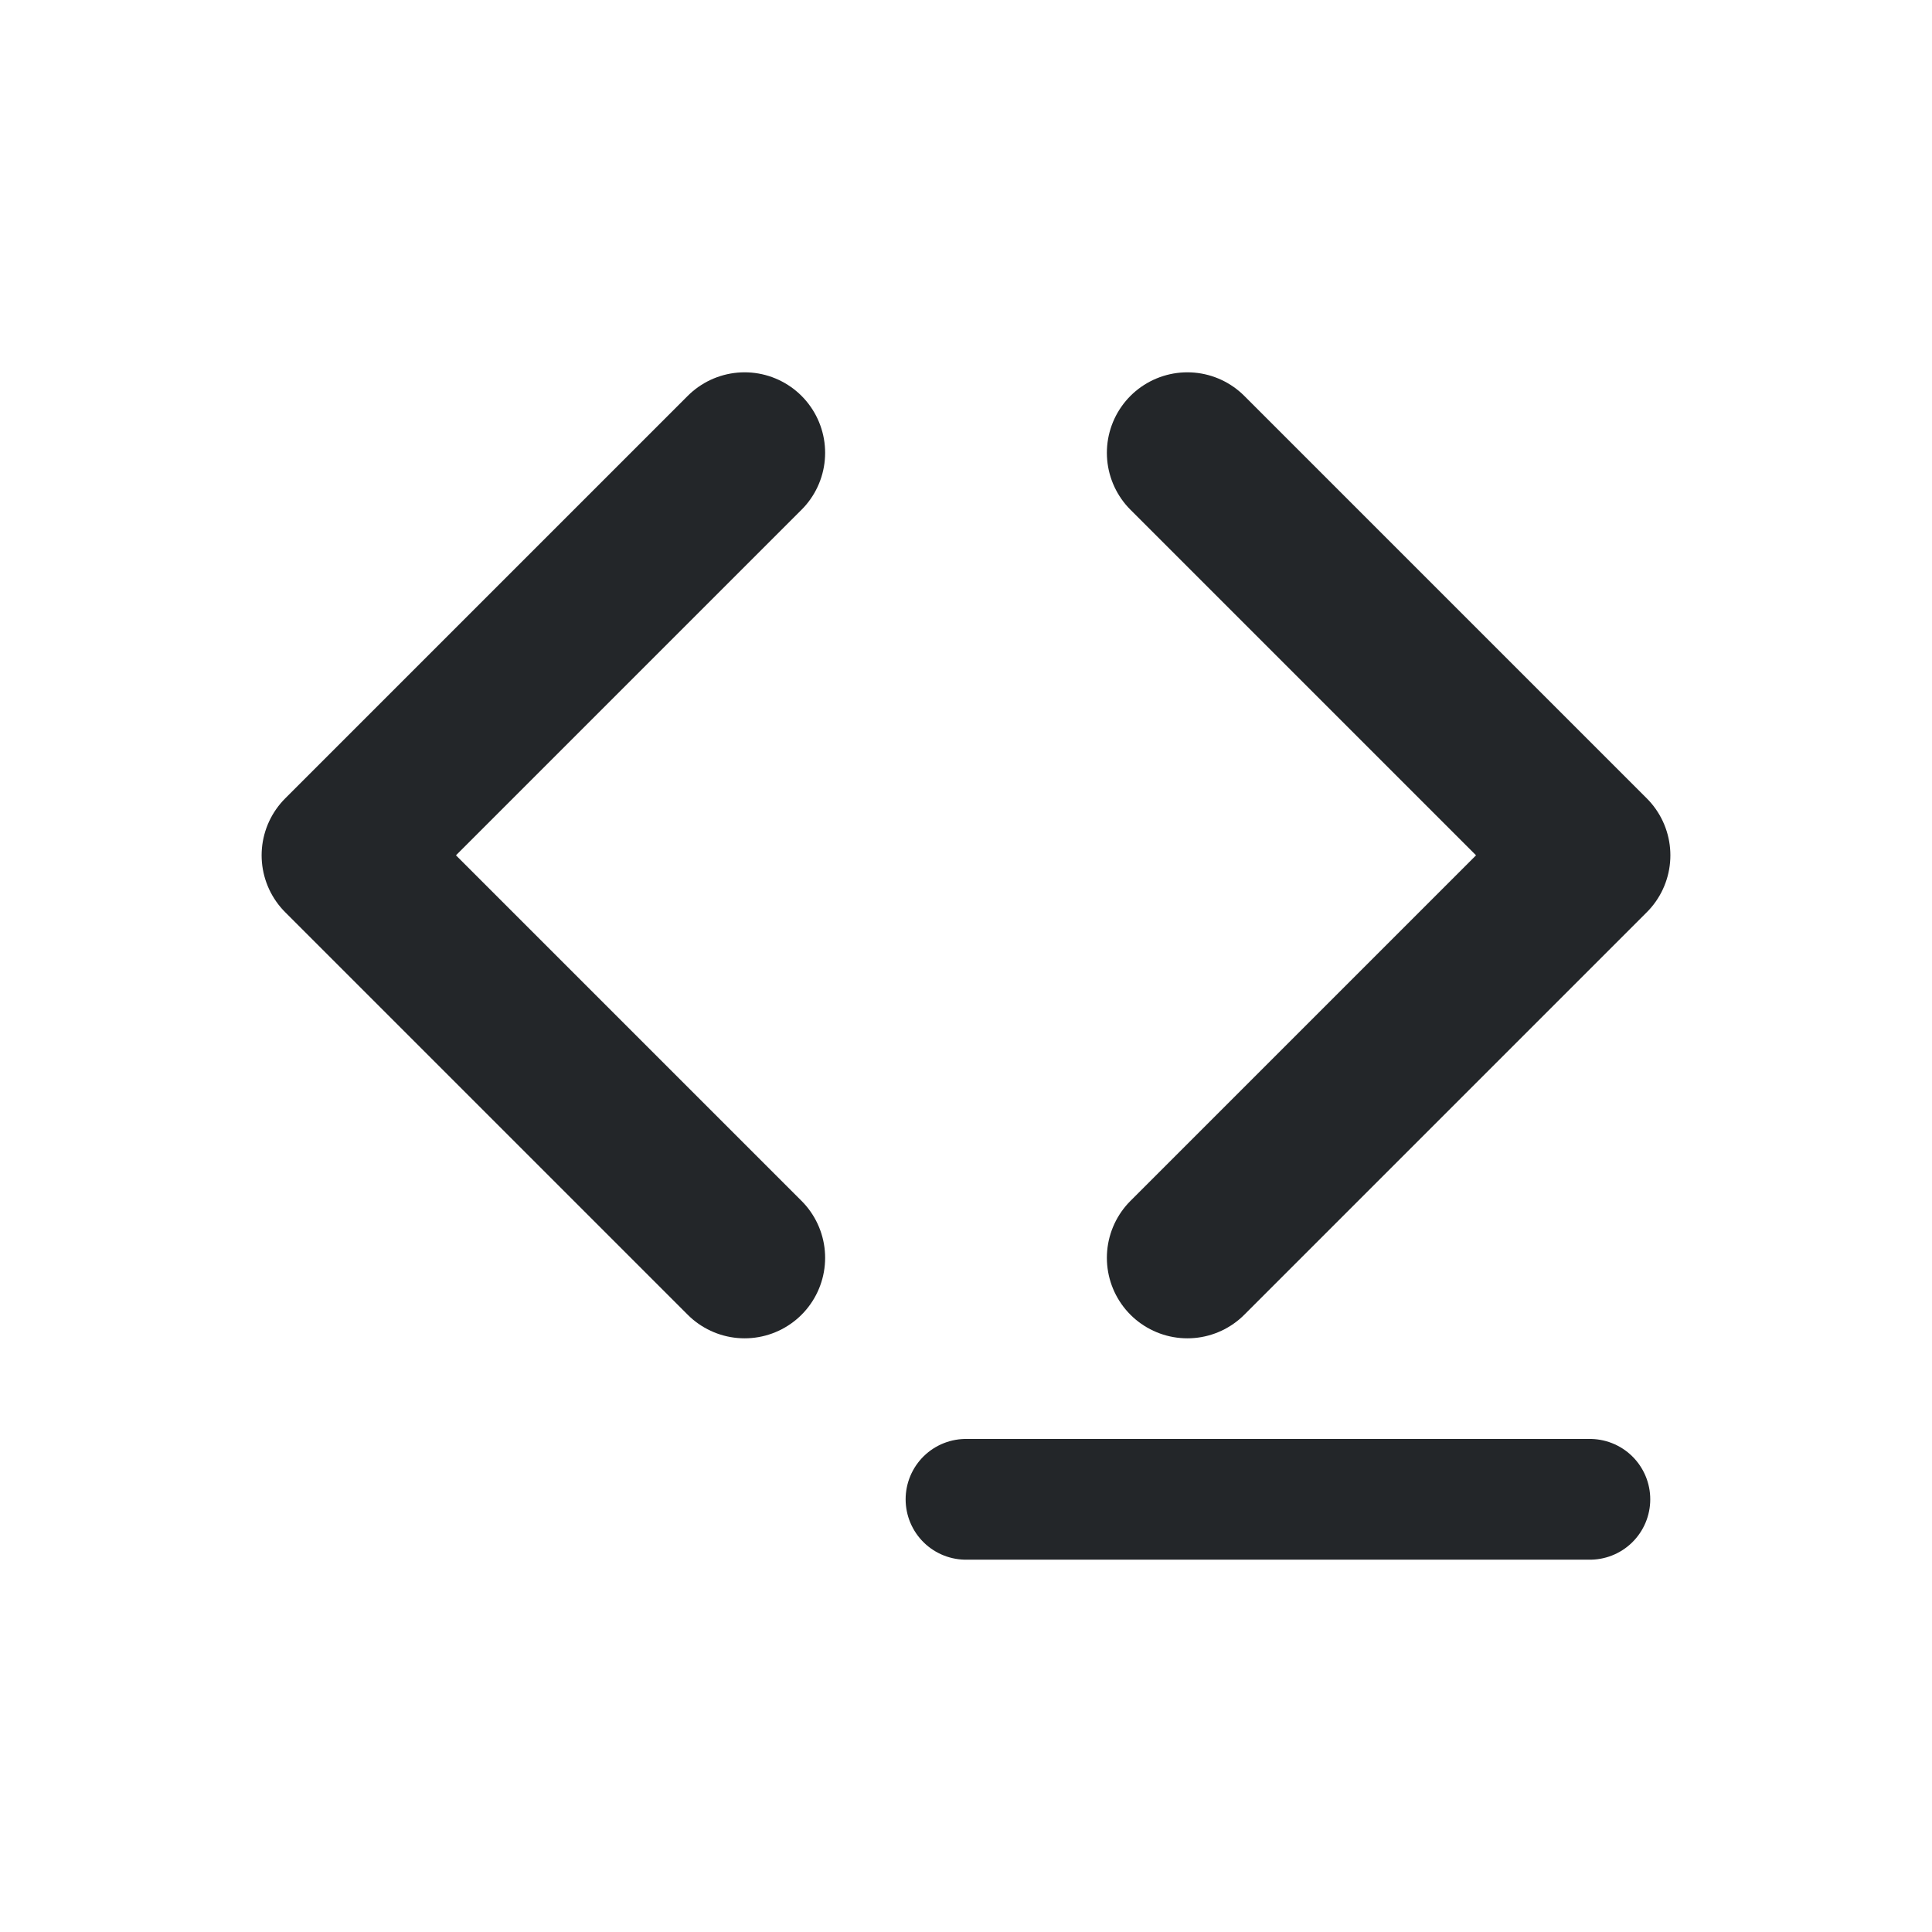
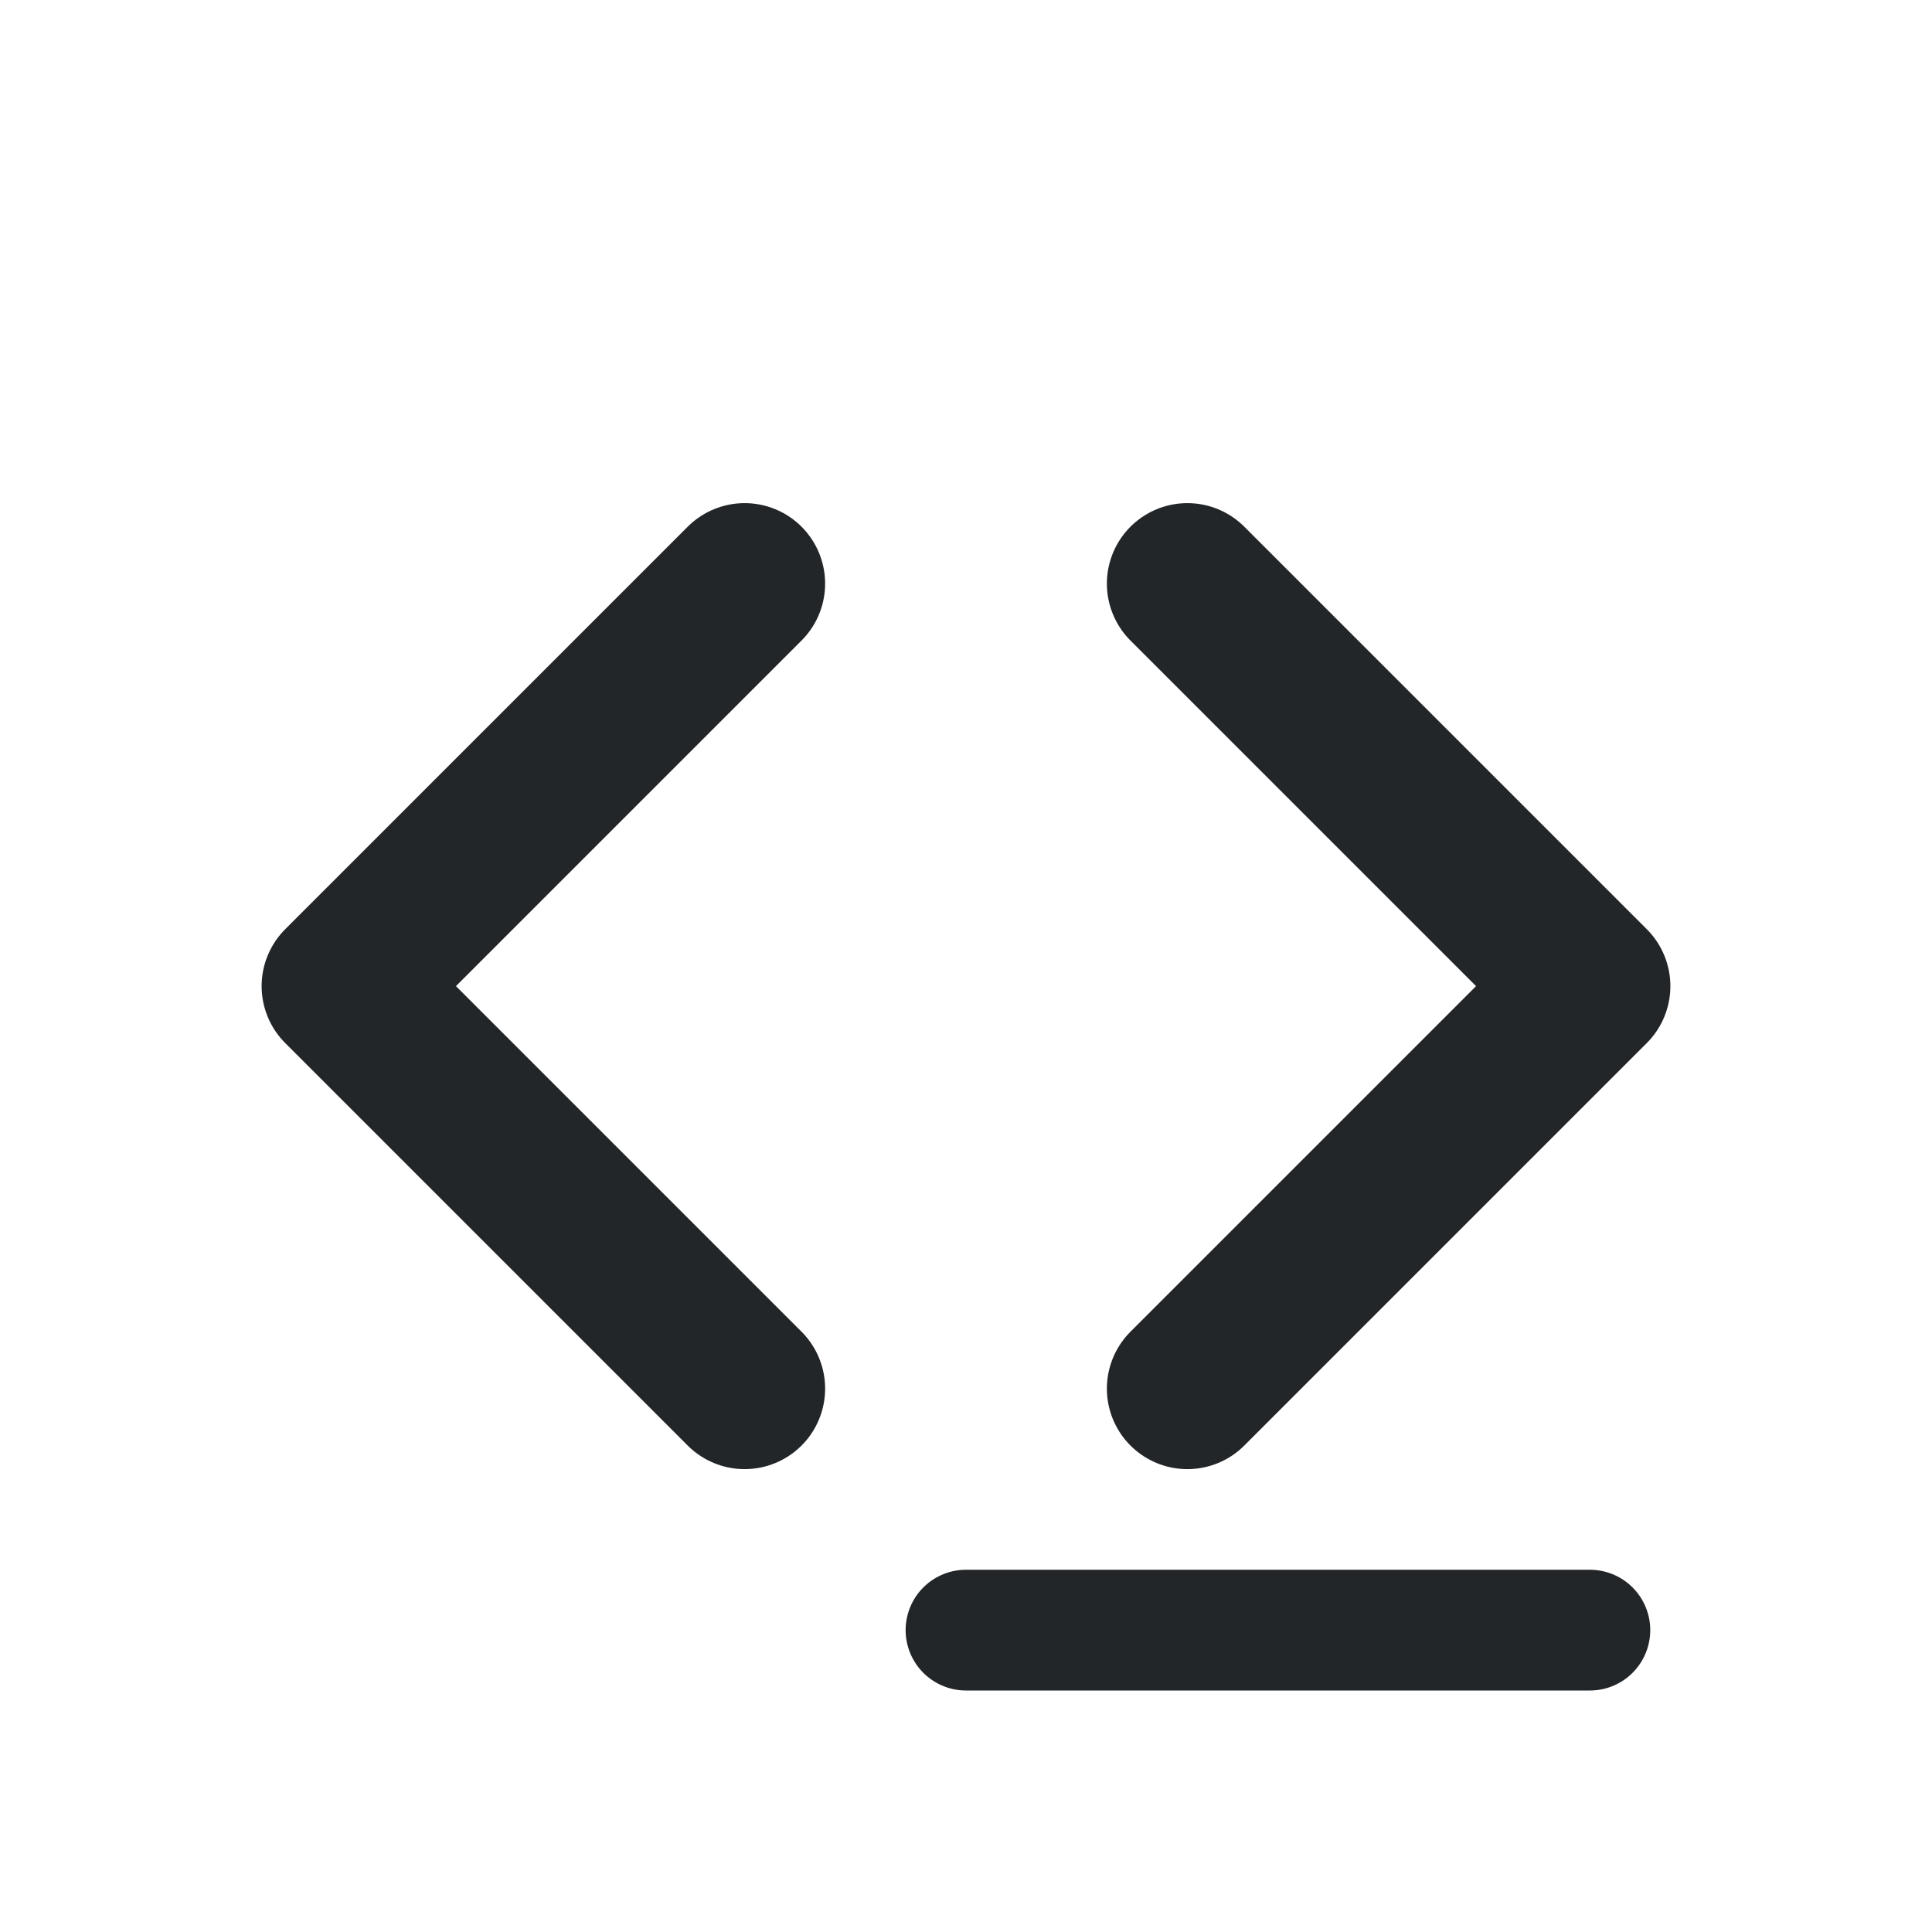
- <svg xmlns="http://www.w3.org/2000/svg" viewBox="32 37.5 96 96" width="22" height="22">
+ <svg xmlns="http://www.w3.org/2000/svg" viewBox="32 31 96 96" width="22" height="22">
  <style type="text/css" id="current-color-scheme">.ColorScheme-Text { color:#232629; }</style>
  <g class="ColorScheme-Text" fill="none" stroke="currentColor" stroke-linecap="round" stroke-linejoin="round" transform="translate(-20,0)">
    <polyline points="89,60 69,80 89,100" stroke-width="8" />
    <polyline points="111,60 131,80 111,100" stroke-width="8" />
    <line x1="100" y1="112" x2="131" y2="112" stroke-width="6" />
  </g>
</svg>
